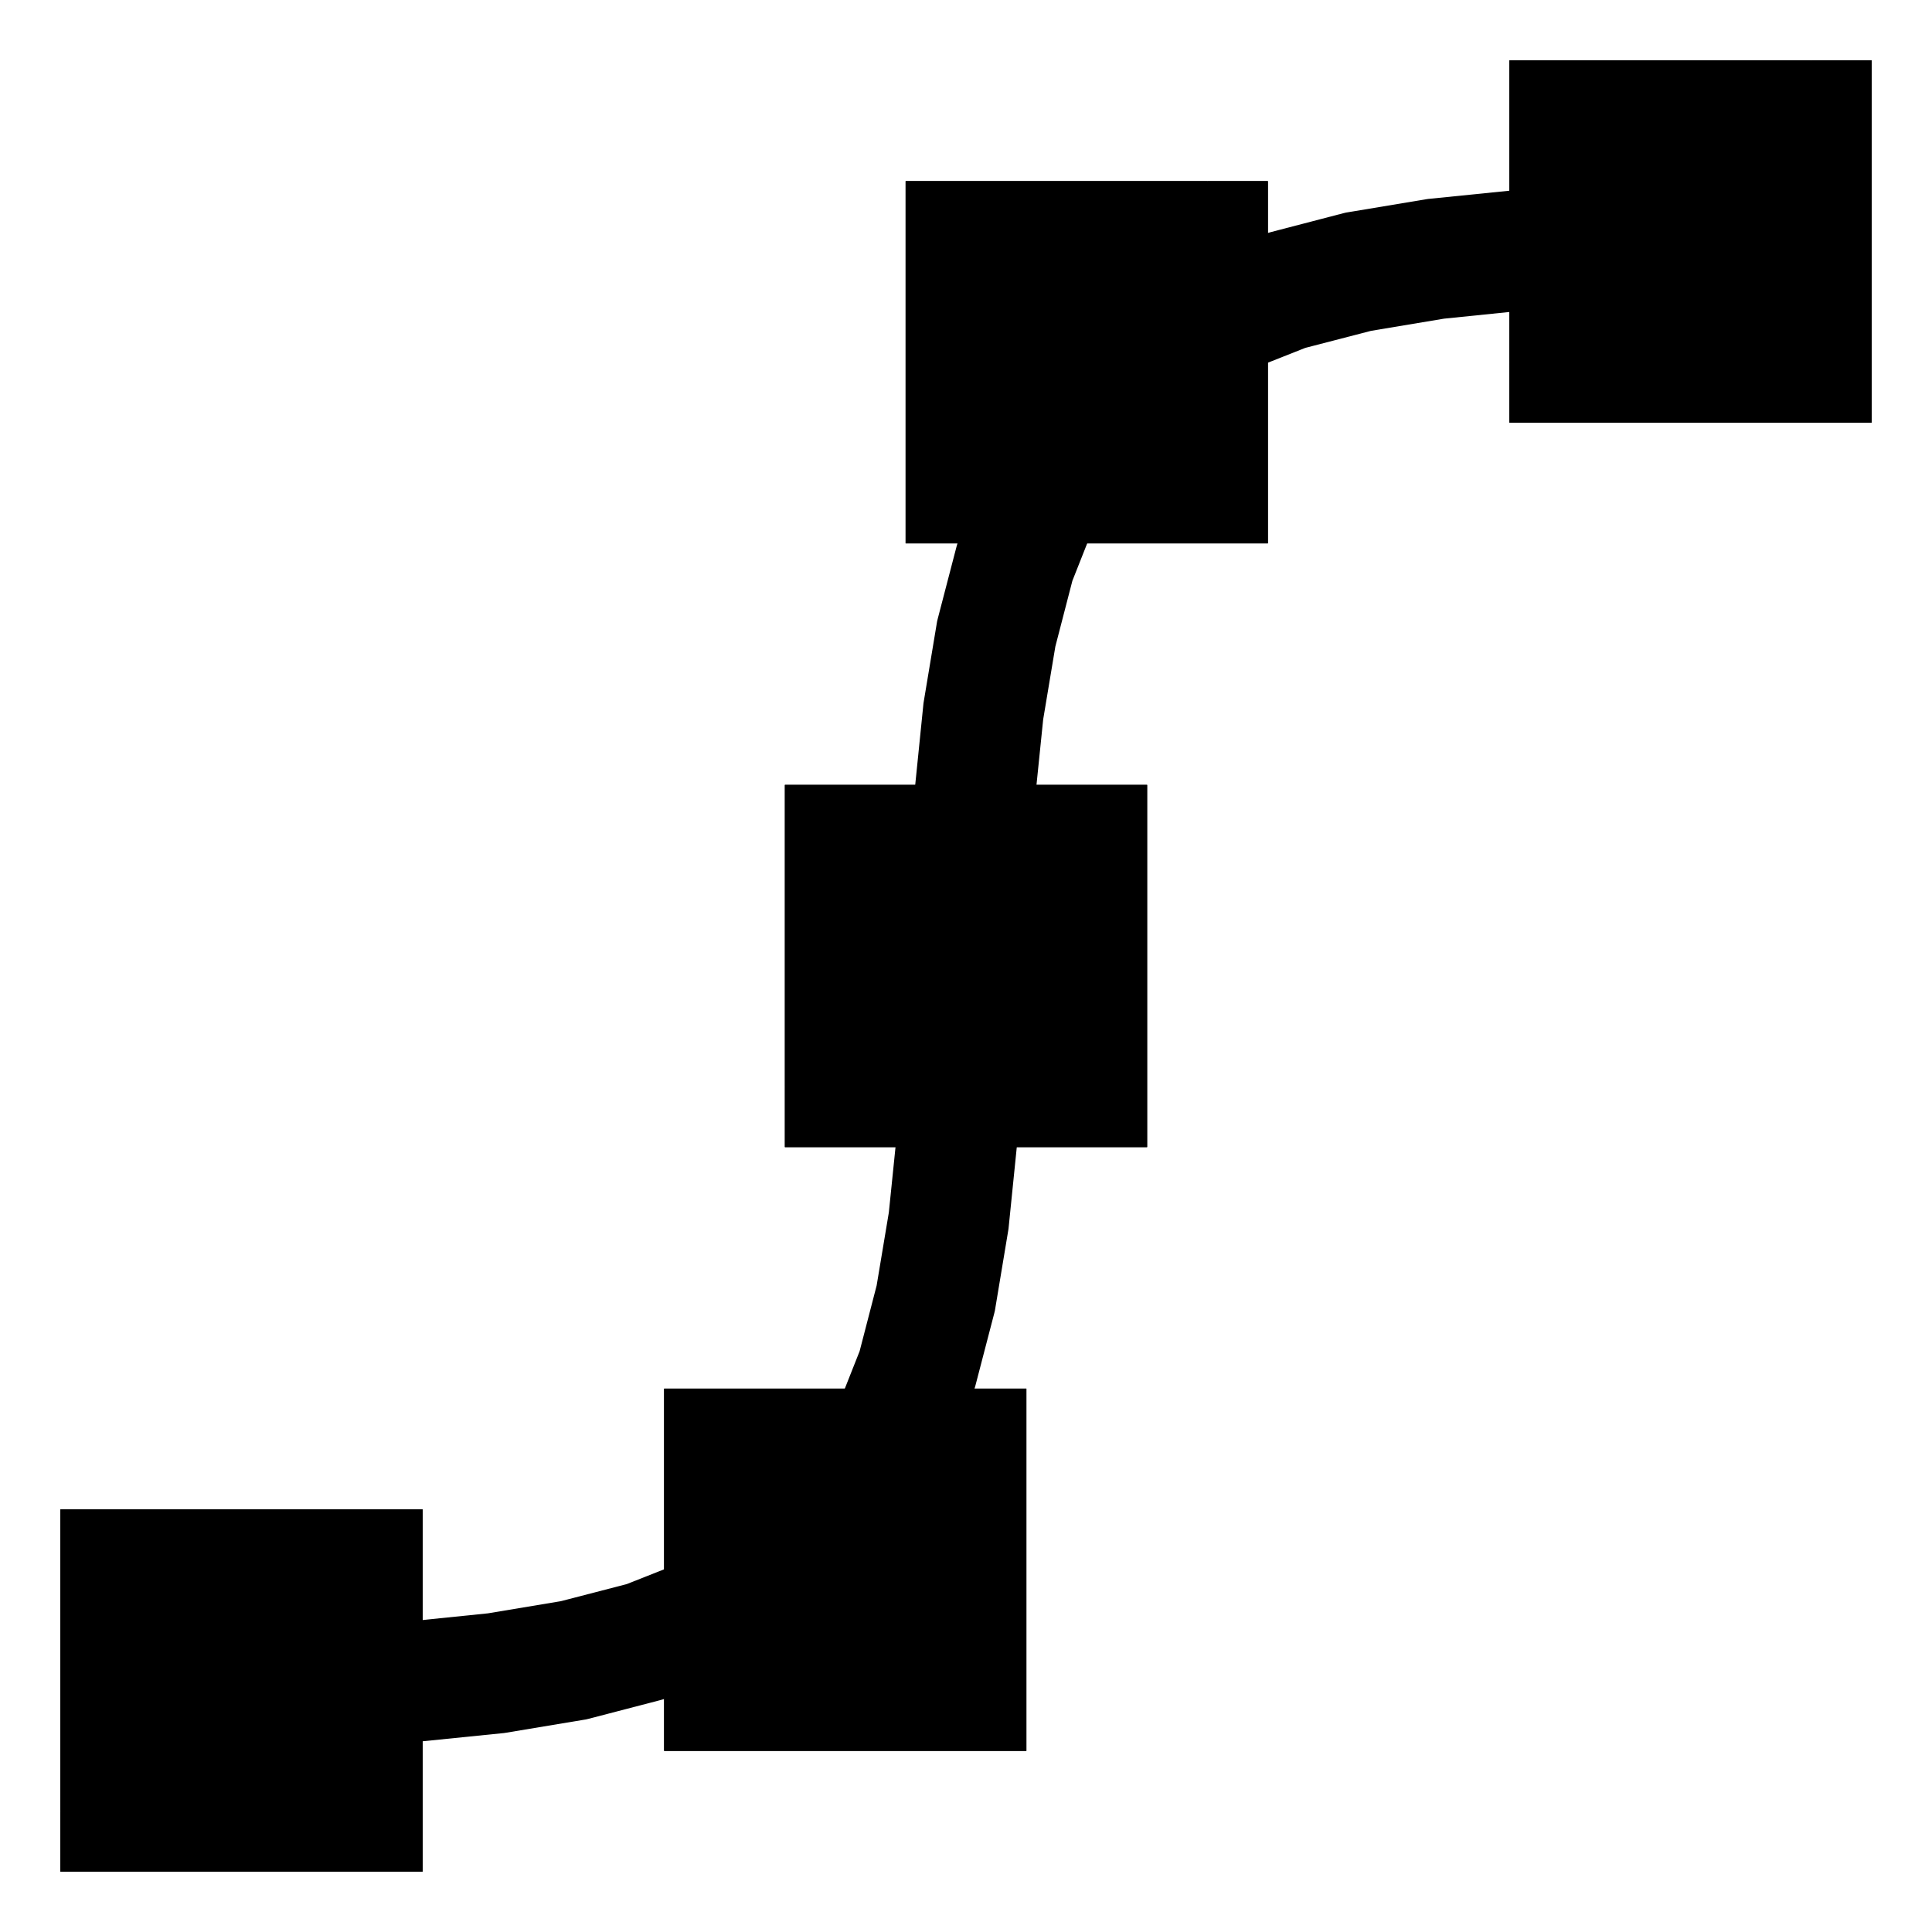
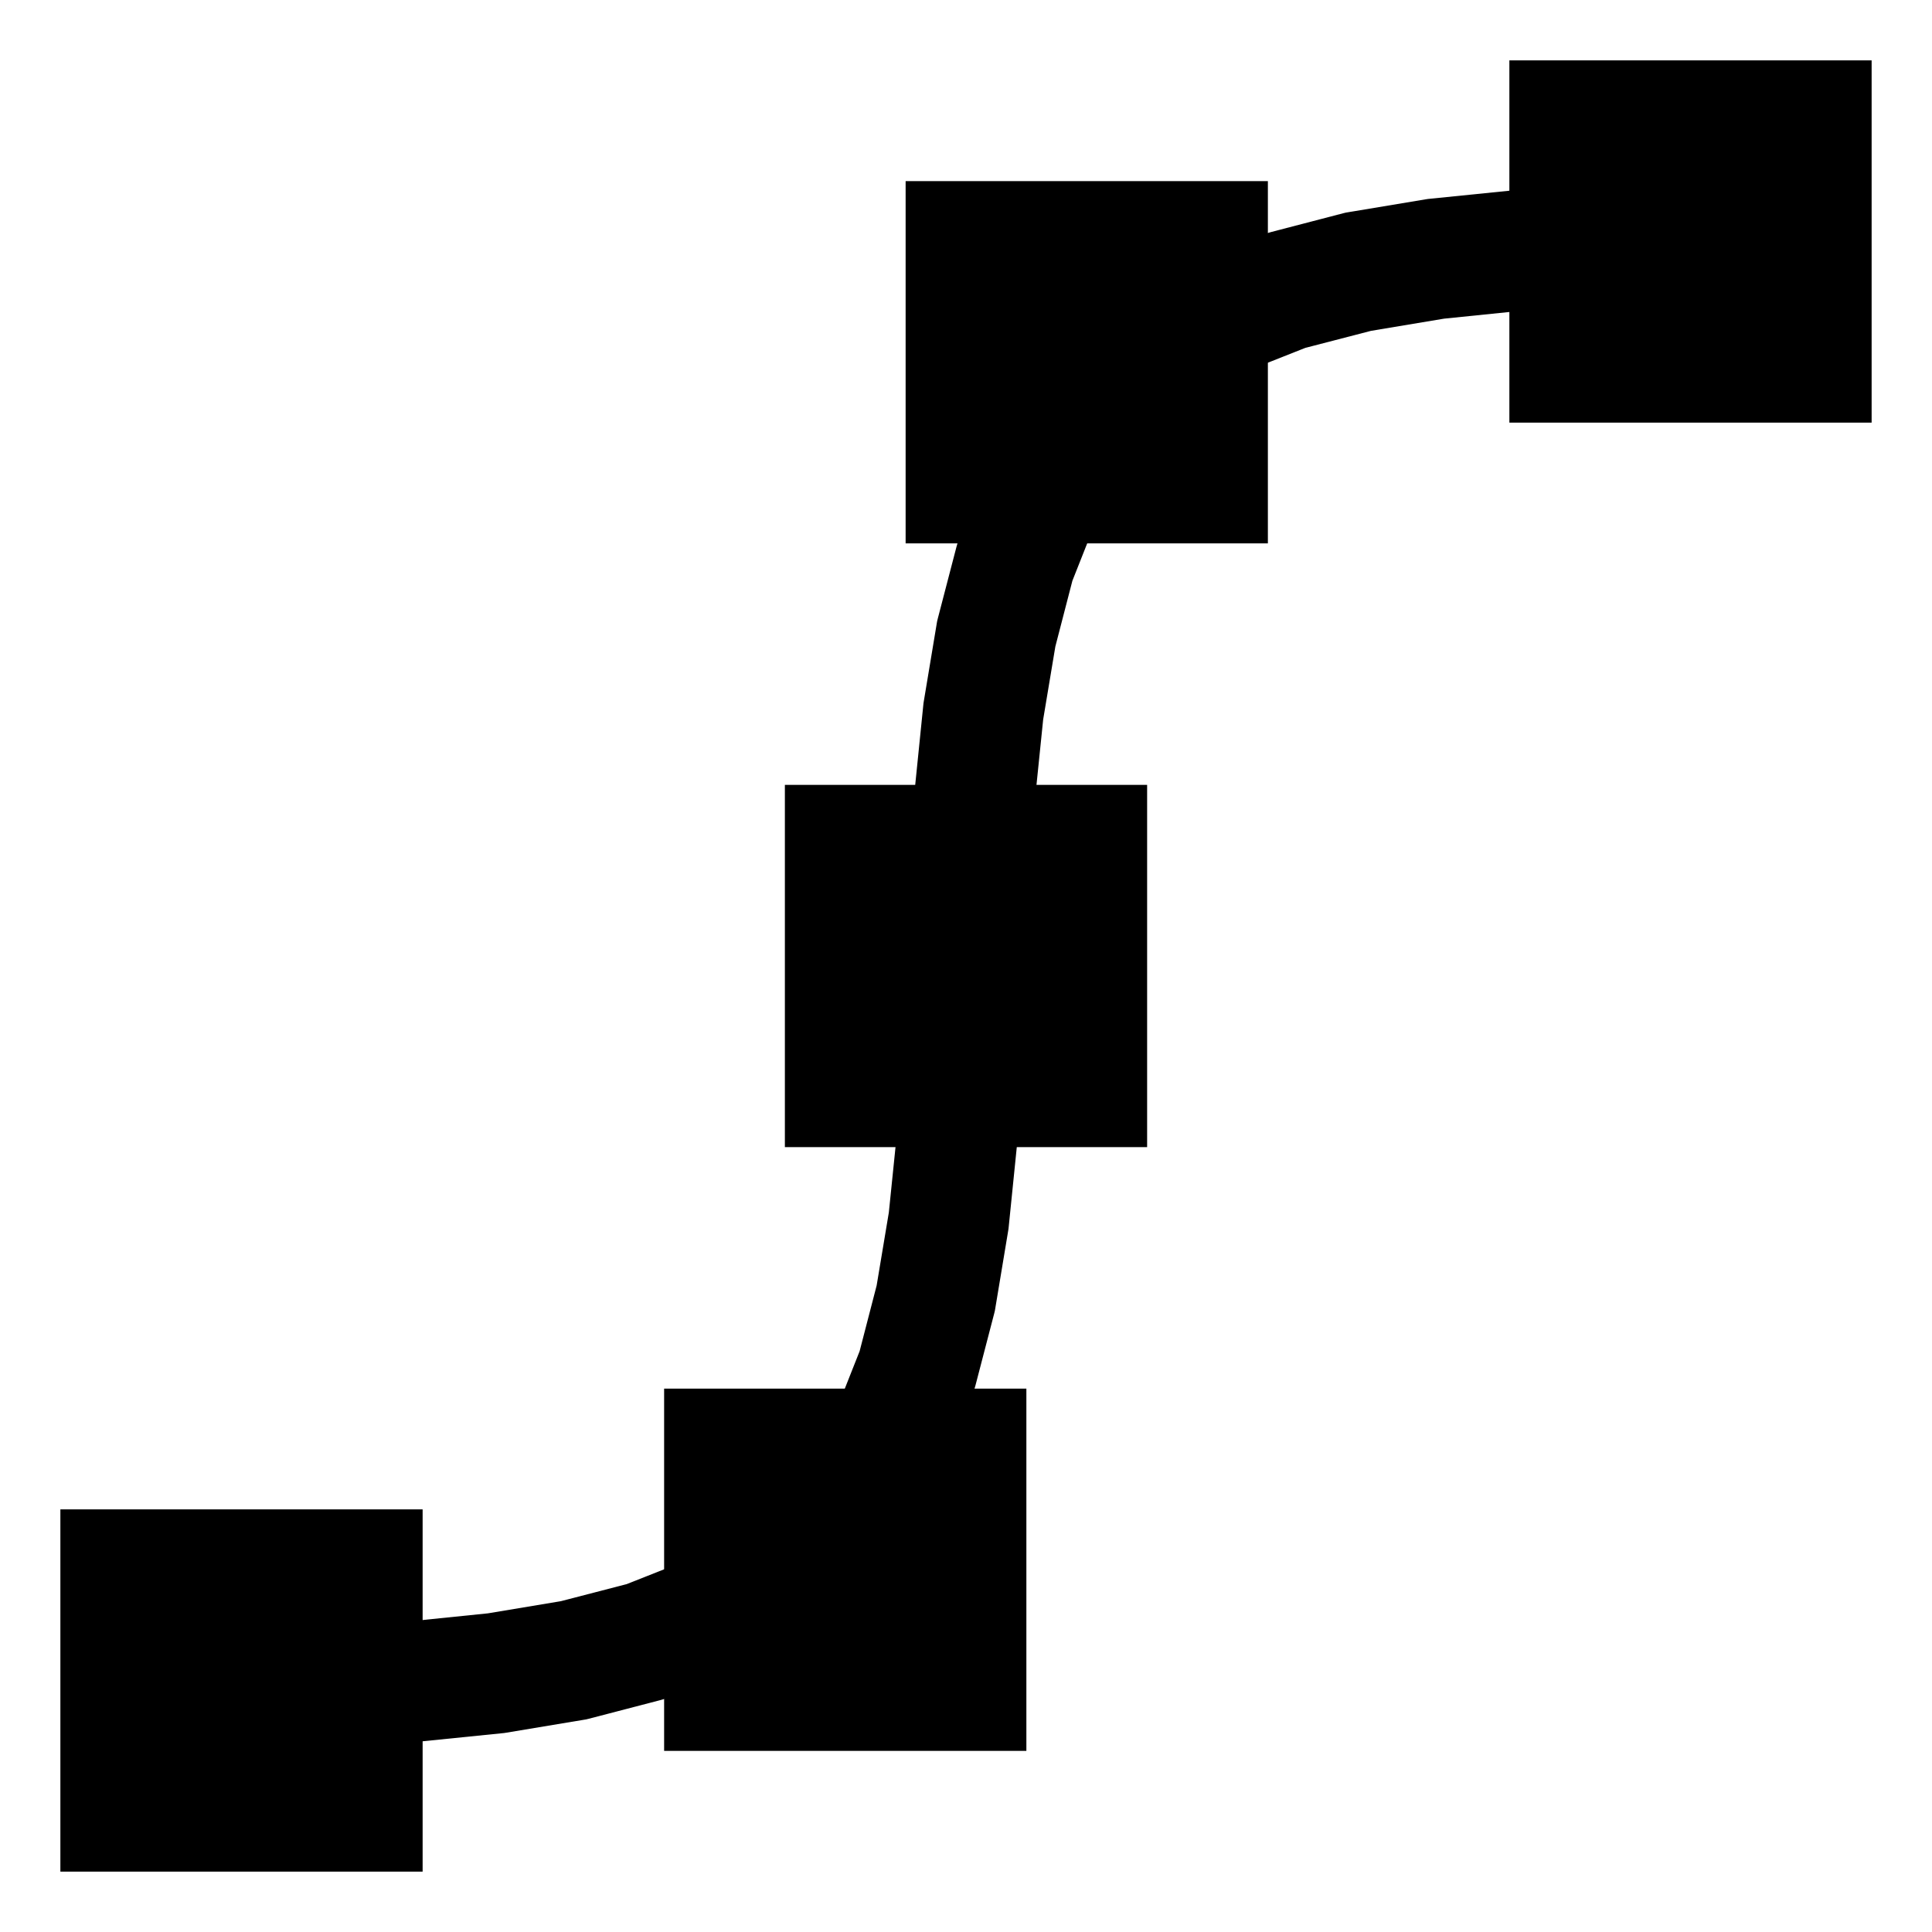
<svg xmlns="http://www.w3.org/2000/svg" viewBox="0 0 16 16">
  <path class="color-vector-dim" d="M13.259,1.53L13.979,1.5L14.021,2.5L13.306,2.529L12.615,2.572L11.959,2.639L11.354,2.74L10.81,2.881L10.335,3.069L9.928,3.303L9.587,3.587L9.303,3.928L9.069,4.335L8.881,4.81L8.74,5.354L8.639,5.959L8.572,6.615L8.529,7.306L8.47,8.741C8.469,8.744,8.469,8.748,8.469,8.751L8.425,9.457C8.425,9.464,8.424,9.47,8.423,9.476L8.354,10.157C8.353,10.168,8.352,10.179,8.35,10.189L8.243,10.832C8.241,10.847,8.238,10.862,8.234,10.876L8.079,11.471C8.074,11.49,8.068,11.51,8.06,11.528L7.848,12.066C7.839,12.089,7.829,12.111,7.816,12.132L7.542,12.608C7.528,12.633,7.511,12.657,7.493,12.679L7.152,13.088C7.133,13.111,7.111,13.133,7.088,13.152L6.679,13.493C6.657,13.511,6.633,13.528,6.608,13.542L6.132,13.816C6.111,13.829,6.089,13.839,6.066,13.848L5.528,14.06C5.51,14.068,5.49,14.074,5.471,14.079L4.876,14.234C4.862,14.238,4.847,14.241,4.832,14.243L4.189,14.35C4.179,14.352,4.168,14.353,4.157,14.354L3.476,14.423C3.47,14.424,3.464,14.425,3.457,14.425L2.751,14.469C2.748,14.469,2.744,14.469,2.741,14.47L2.021,14.5L1.979,13.5L2.694,13.471L3.385,13.428L4.041,13.361L4.646,13.26L5.19,13.119L5.665,12.931L6.072,12.697L6.413,12.413L6.697,12.072L6.931,11.665L7.119,11.19L7.26,10.646L7.361,10.041L7.428,9.385L7.471,8.694L7.53,7.259C7.531,7.256,7.531,7.252,7.531,7.249L7.575,6.543C7.575,6.536,7.576,6.53,7.577,6.524L7.646,5.843C7.647,5.832,7.648,5.821,7.65,5.811L7.757,5.168C7.759,5.153,7.762,5.138,7.766,5.124L7.921,4.529C7.926,4.51,7.932,4.49,7.94,4.472L8.152,3.934C8.161,3.911,8.171,3.889,8.184,3.868L8.458,3.392C8.472,3.367,8.489,3.343,8.507,3.321L8.848,2.912C8.867,2.889,8.889,2.867,8.912,2.848L9.321,2.507C9.343,2.489,9.367,2.472,9.392,2.458L9.868,2.184C9.889,2.171,9.911,2.161,9.934,2.152L10.472,1.94C10.49,1.932,10.51,1.926,10.529,1.921L11.124,1.766C11.138,1.762,11.153,1.759,11.168,1.757L11.811,1.65C11.821,1.648,11.832,1.647,11.843,1.646L12.524,1.577C12.53,1.576,12.536,1.575,12.543,1.575L13.249,1.531C13.252,1.531,13.256,1.531,13.259,1.53Z" />
  <path class="color-vector" d="M12.5,3.5L12.5,0.5L15.5,0.5L15.5,3.5ZM7.5,4.5L7.5,1.5L10.5,1.5L10.5,4.5ZM6.5,9.5L6.5,6.5L9.5,6.5L9.5,9.5ZM5.5,14.5L5.5,11.5L8.5,11.5L8.5,14.5ZM0.5,15.5L0.5,12.5L3.5,12.5L3.5,15.5Z" />
-   <path class="color-e-nearwhite" d="M12.5,3L12.5,0.5L15,0.5L15,1L13,1L13,3ZM7.5,4L7.5,1.5L10,1.5L10,2L8,2L8,4ZM6.5,9L6.5,6.5L9,6.5L9,7L7,7L7,9ZM5.5,14L5.5,11.5L8,11.5L8,12L6,12L6,14ZM0.5,15L0.5,12.5L3,12.5L3,13L1,13L1,15Z" />
-   <path class="color-vector-dim" d="M15,3L15,0.5L15.5,0.5L15.5,3.5L12.5,3.5L12.5,3ZM10,4L10,1.5L10.5,1.5L10.5,4.5L7.5,4.5L7.5,4ZM9,9L9,6.5L9.5,6.5L9.5,9.5L6.5,9.5L6.5,9ZM8,14L8,11.5L8.5,11.5L8.5,14.5L5.5,14.5L5.5,14ZM3,15L3,12.5L3.5,12.5L3.5,15.5L0.5,15.5L0.5,15Z" />
</svg>
